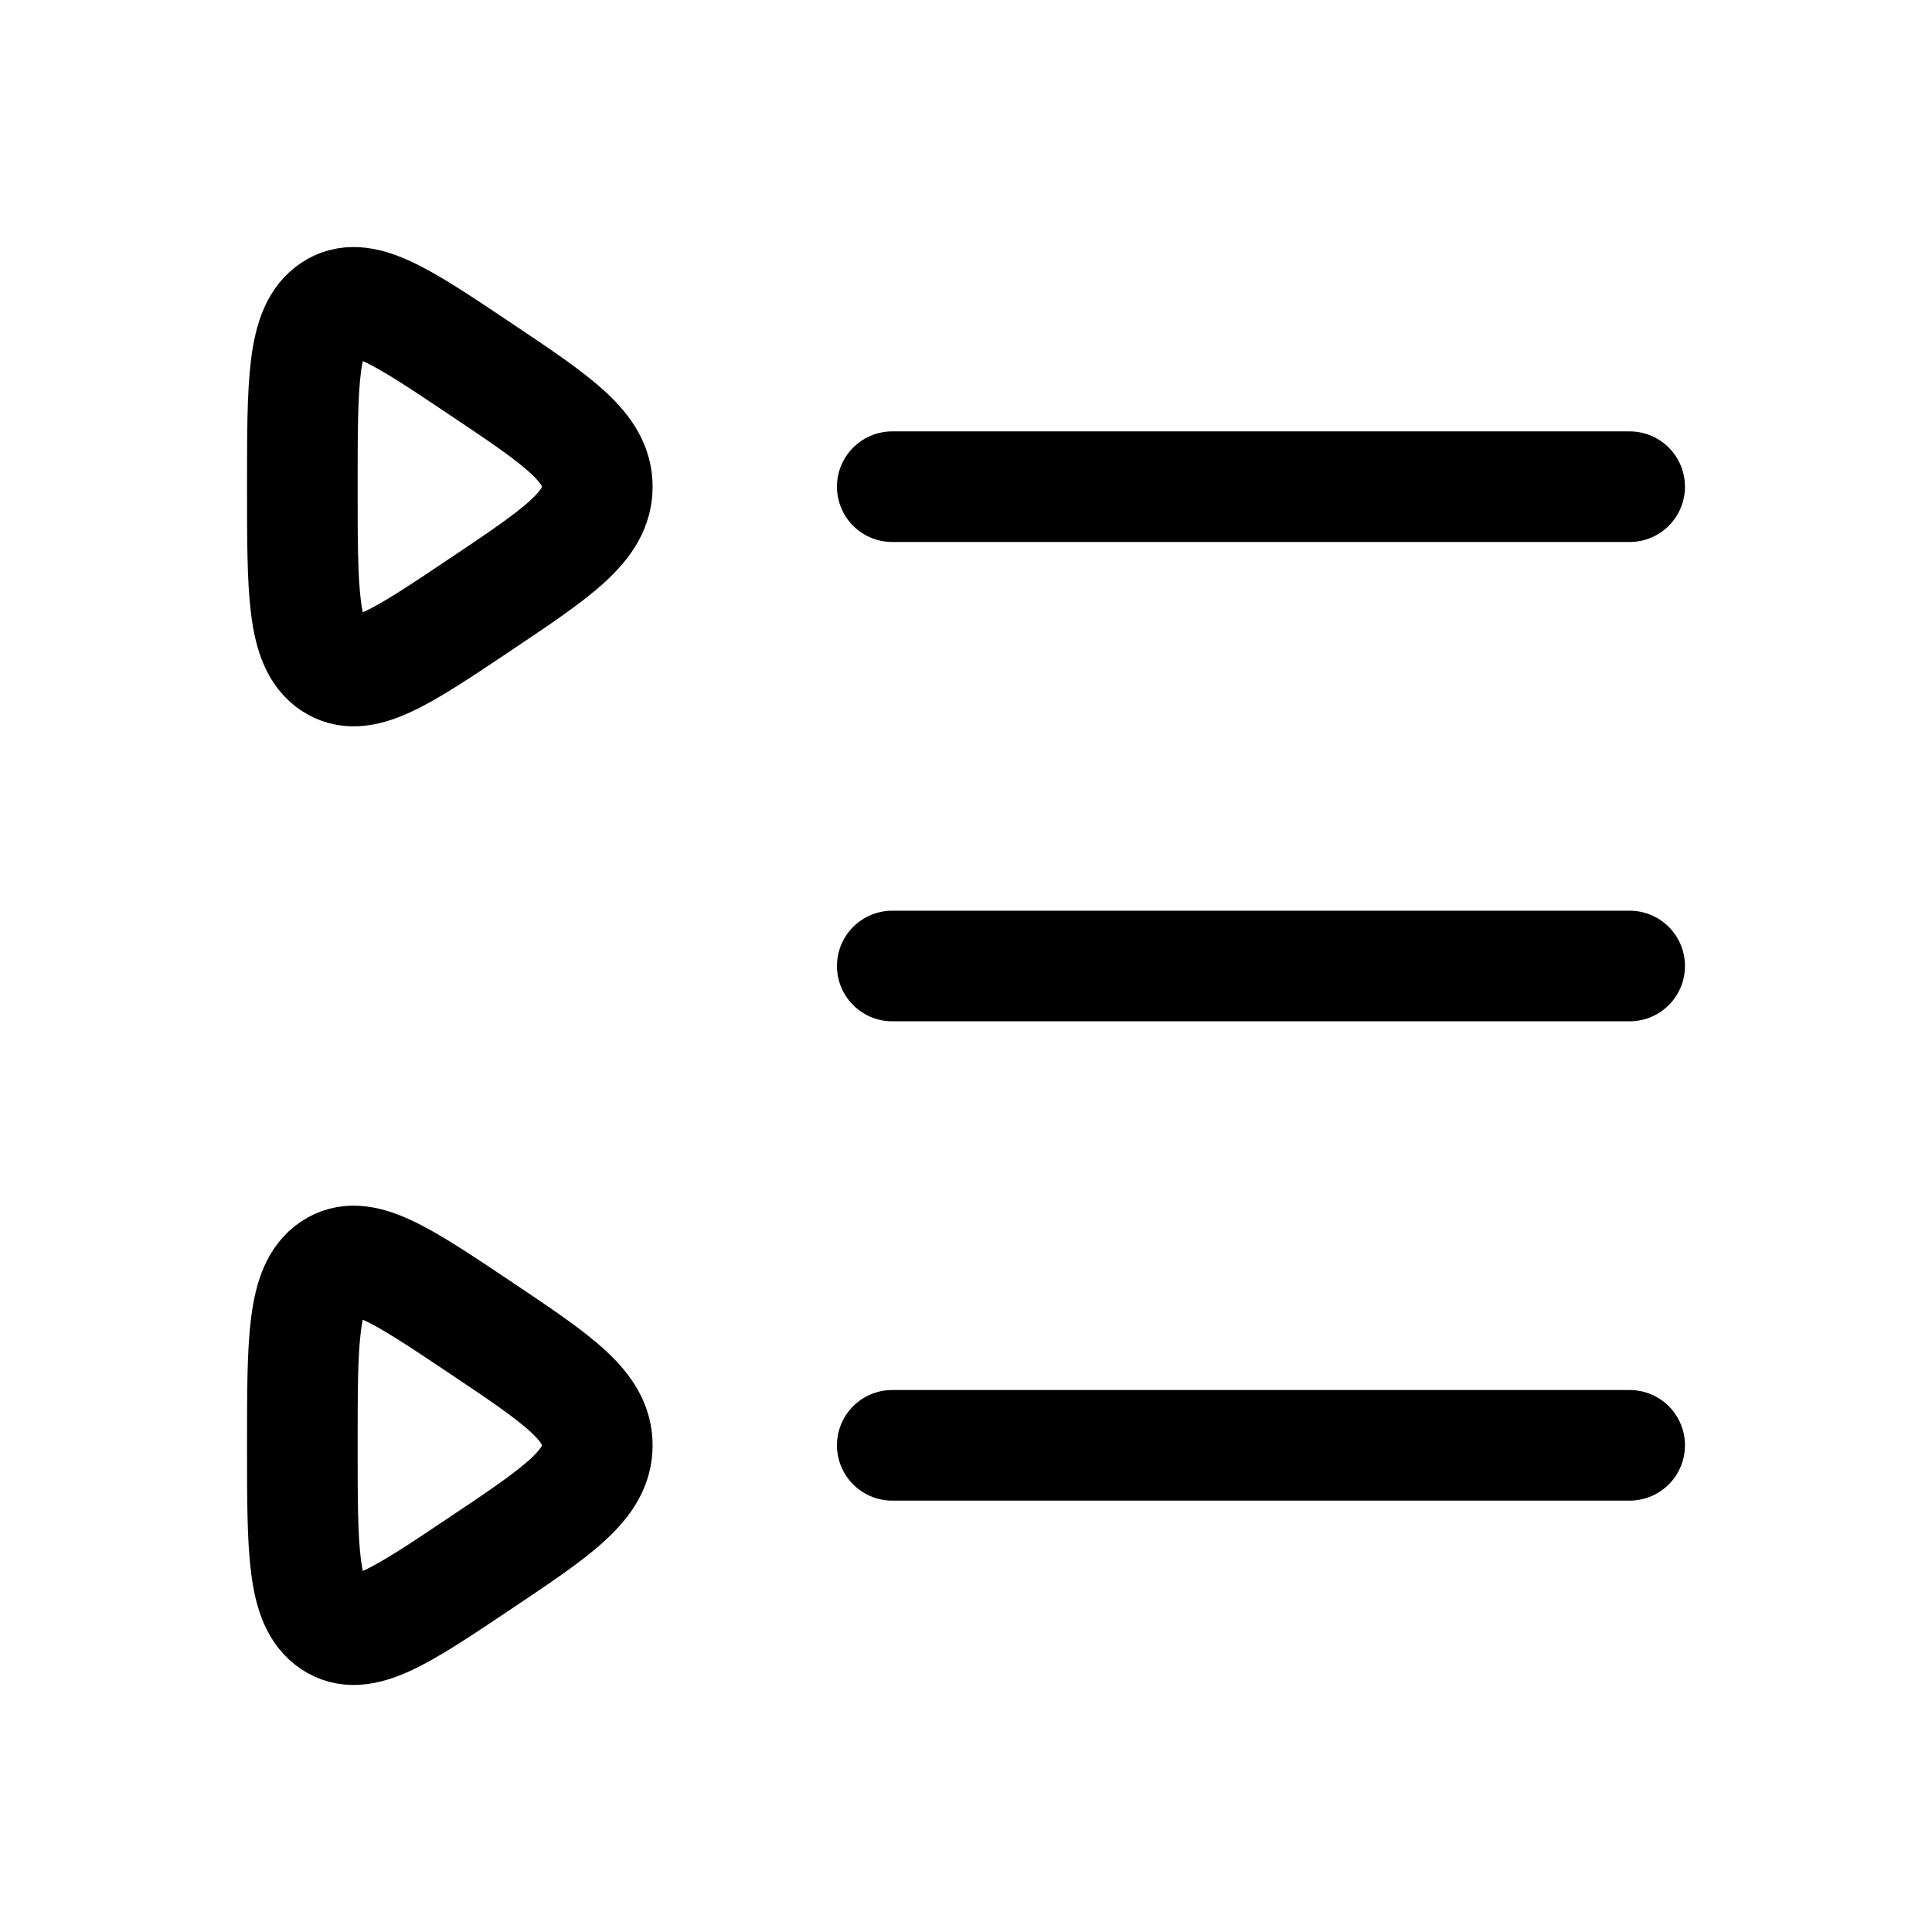
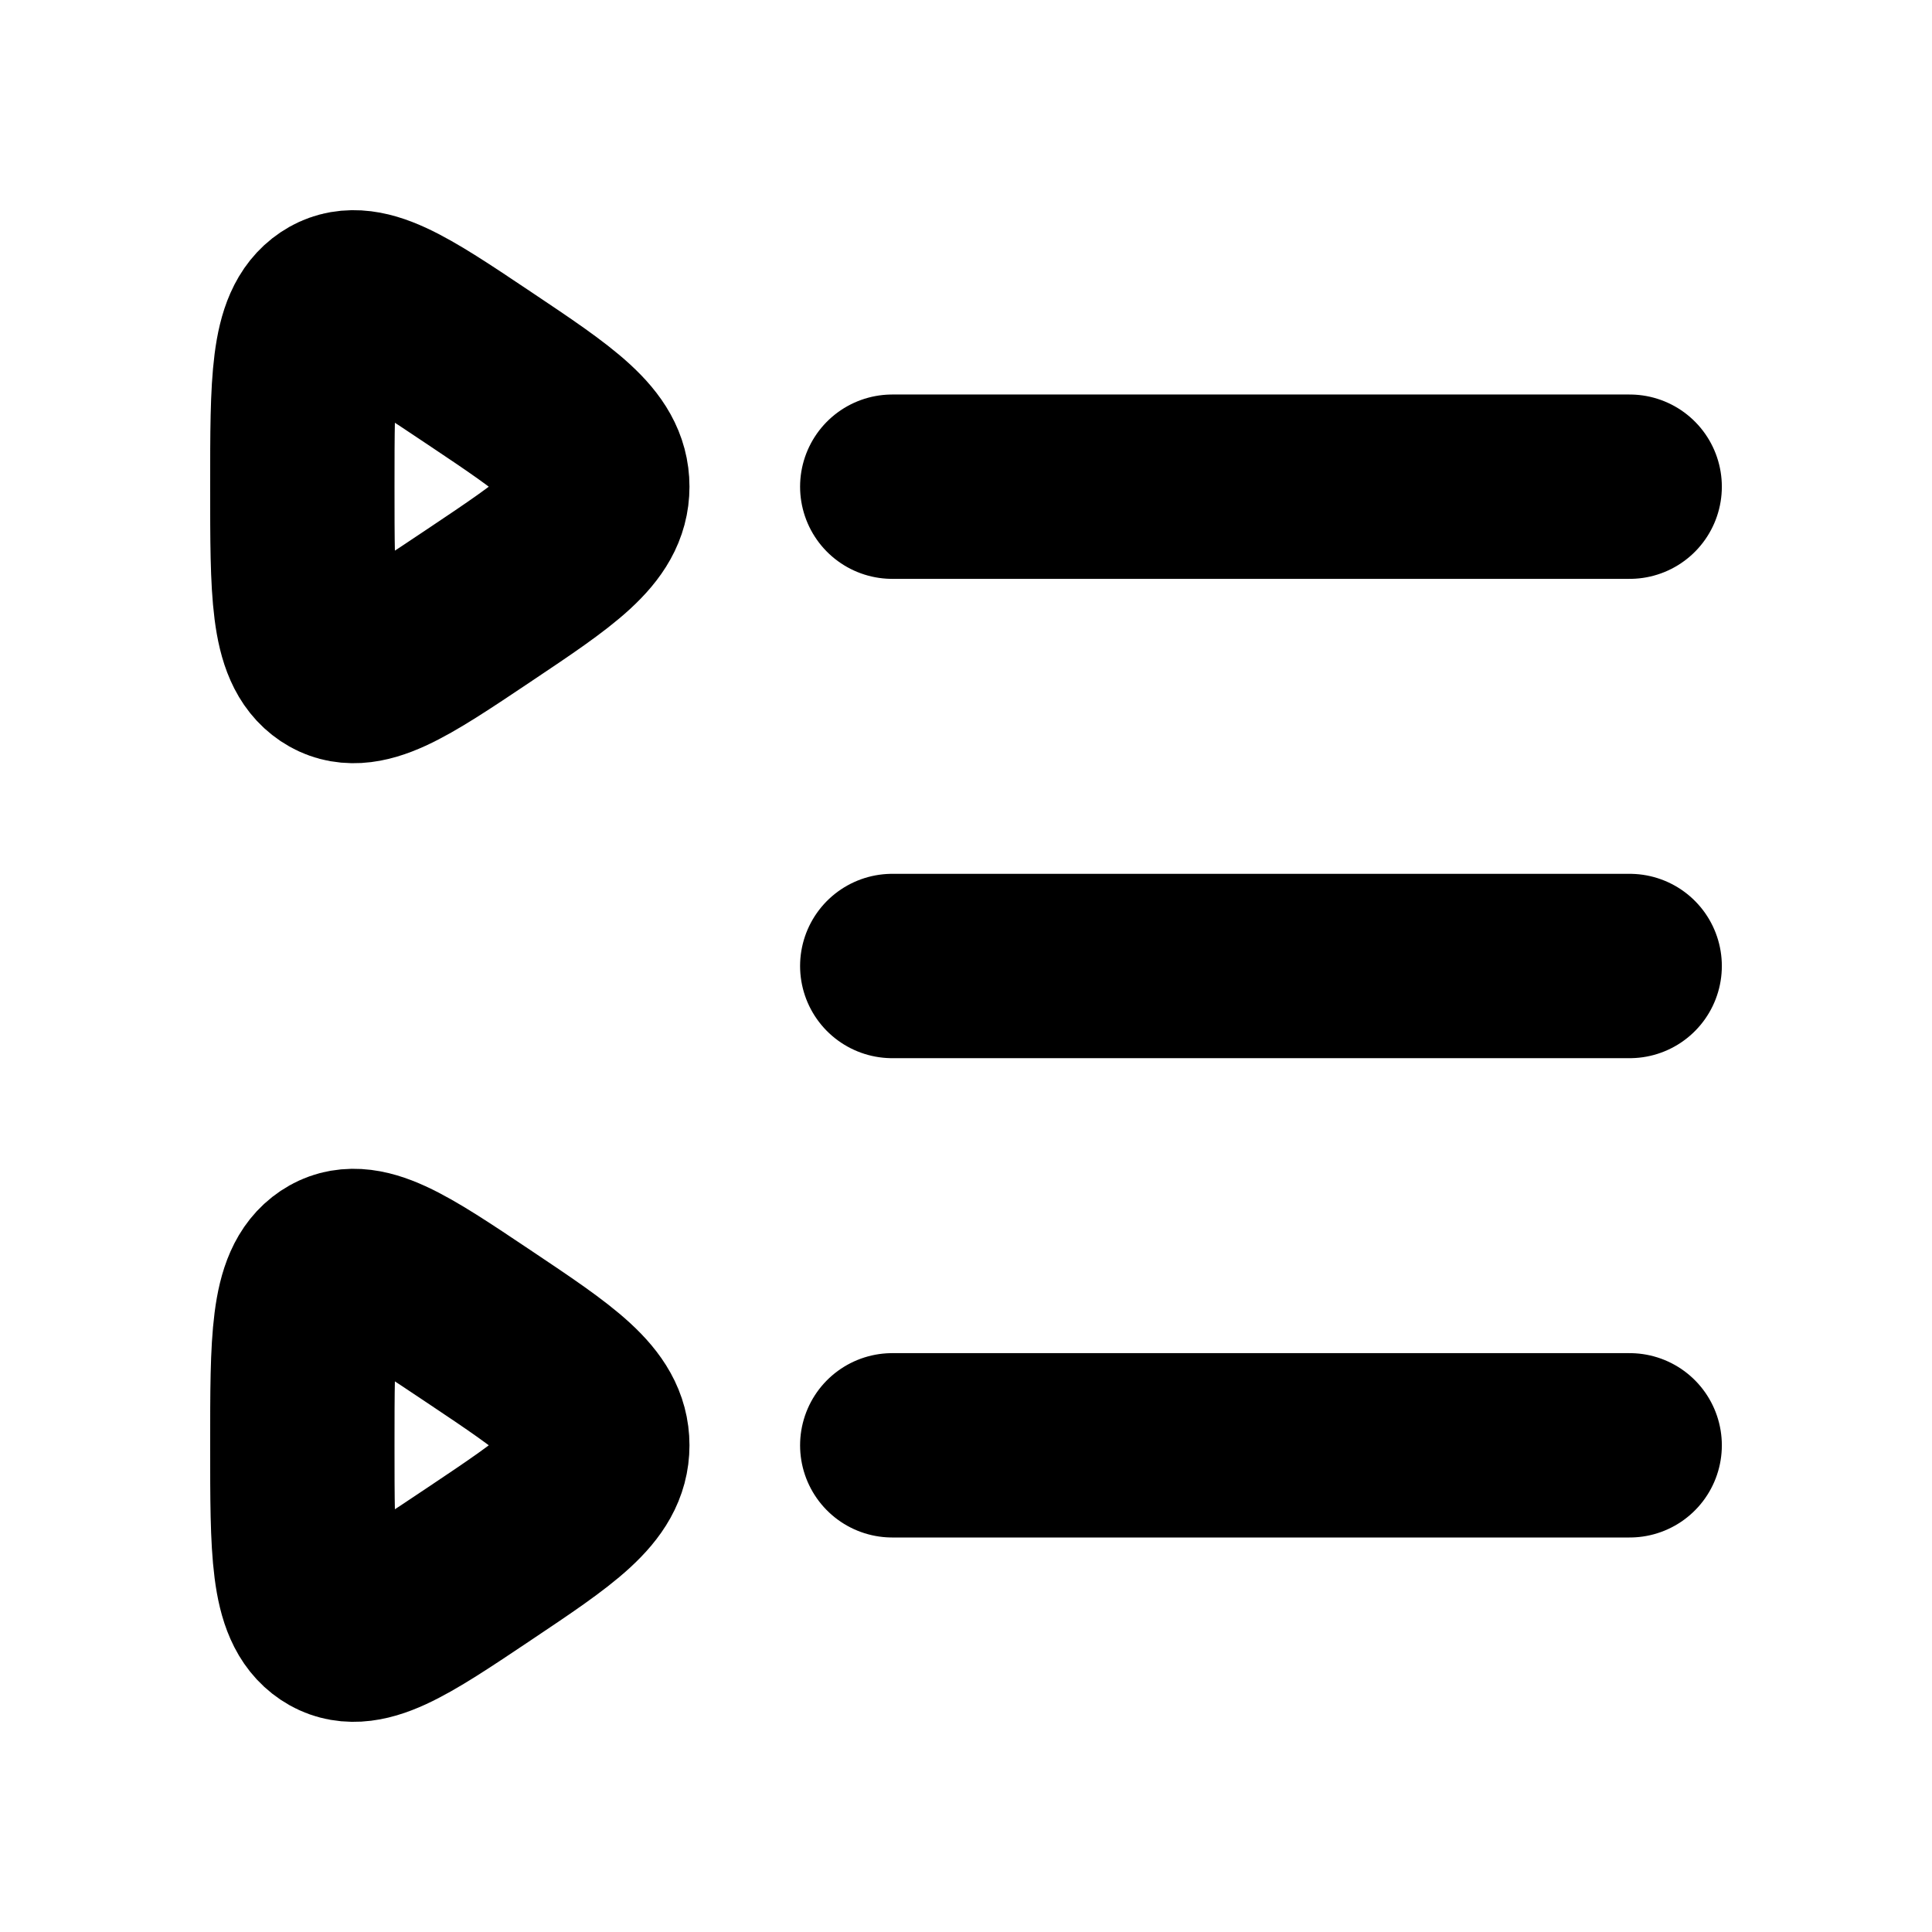
<svg xmlns="http://www.w3.org/2000/svg" width="20" height="20" viewBox="-1.1 -1.1 26.2 26.2" fill="none">
-   <path fill="none" stroke="black" stroke-linecap="round" stroke-linejoin="round" stroke-width="1.5" d="M11 5.5h10M5.4 16.893C6.467 17.607 7 17.964 7 18.5s-.533.893-1.6 1.607c-1.067.715-1.6 1.072-2 .804S3 19.93 3 18.5s0-2.143.4-2.411s.933.09 2 .804m0-13C6.467 4.607 7 4.964 7 5.5s-.533.893-1.6 1.607c-1.067.715-1.6 1.072-2 .804S3 6.93 3 5.5s0-2.143.4-2.411s.933.09 2 .804M11 12h10m-10 6.5h10" />
+   <path fill="none" stroke="black" stroke-linecap="round" stroke-linejoin="round" stroke-width="2.5" d="M11 5.5h10M5.4 16.893C6.467 17.607 7 17.964 7 18.5s-.533.893-1.6 1.607c-1.067.715-1.6 1.072-2 .804S3 19.93 3 18.5s0-2.143.4-2.411s.933.09 2 .804m0-13C6.467 4.607 7 4.964 7 5.5s-.533.893-1.6 1.607c-1.067.715-1.6 1.072-2 .804S3 6.93 3 5.5s0-2.143.4-2.411s.933.09 2 .804M11 12h10m-10 6.5h10" />
</svg>
